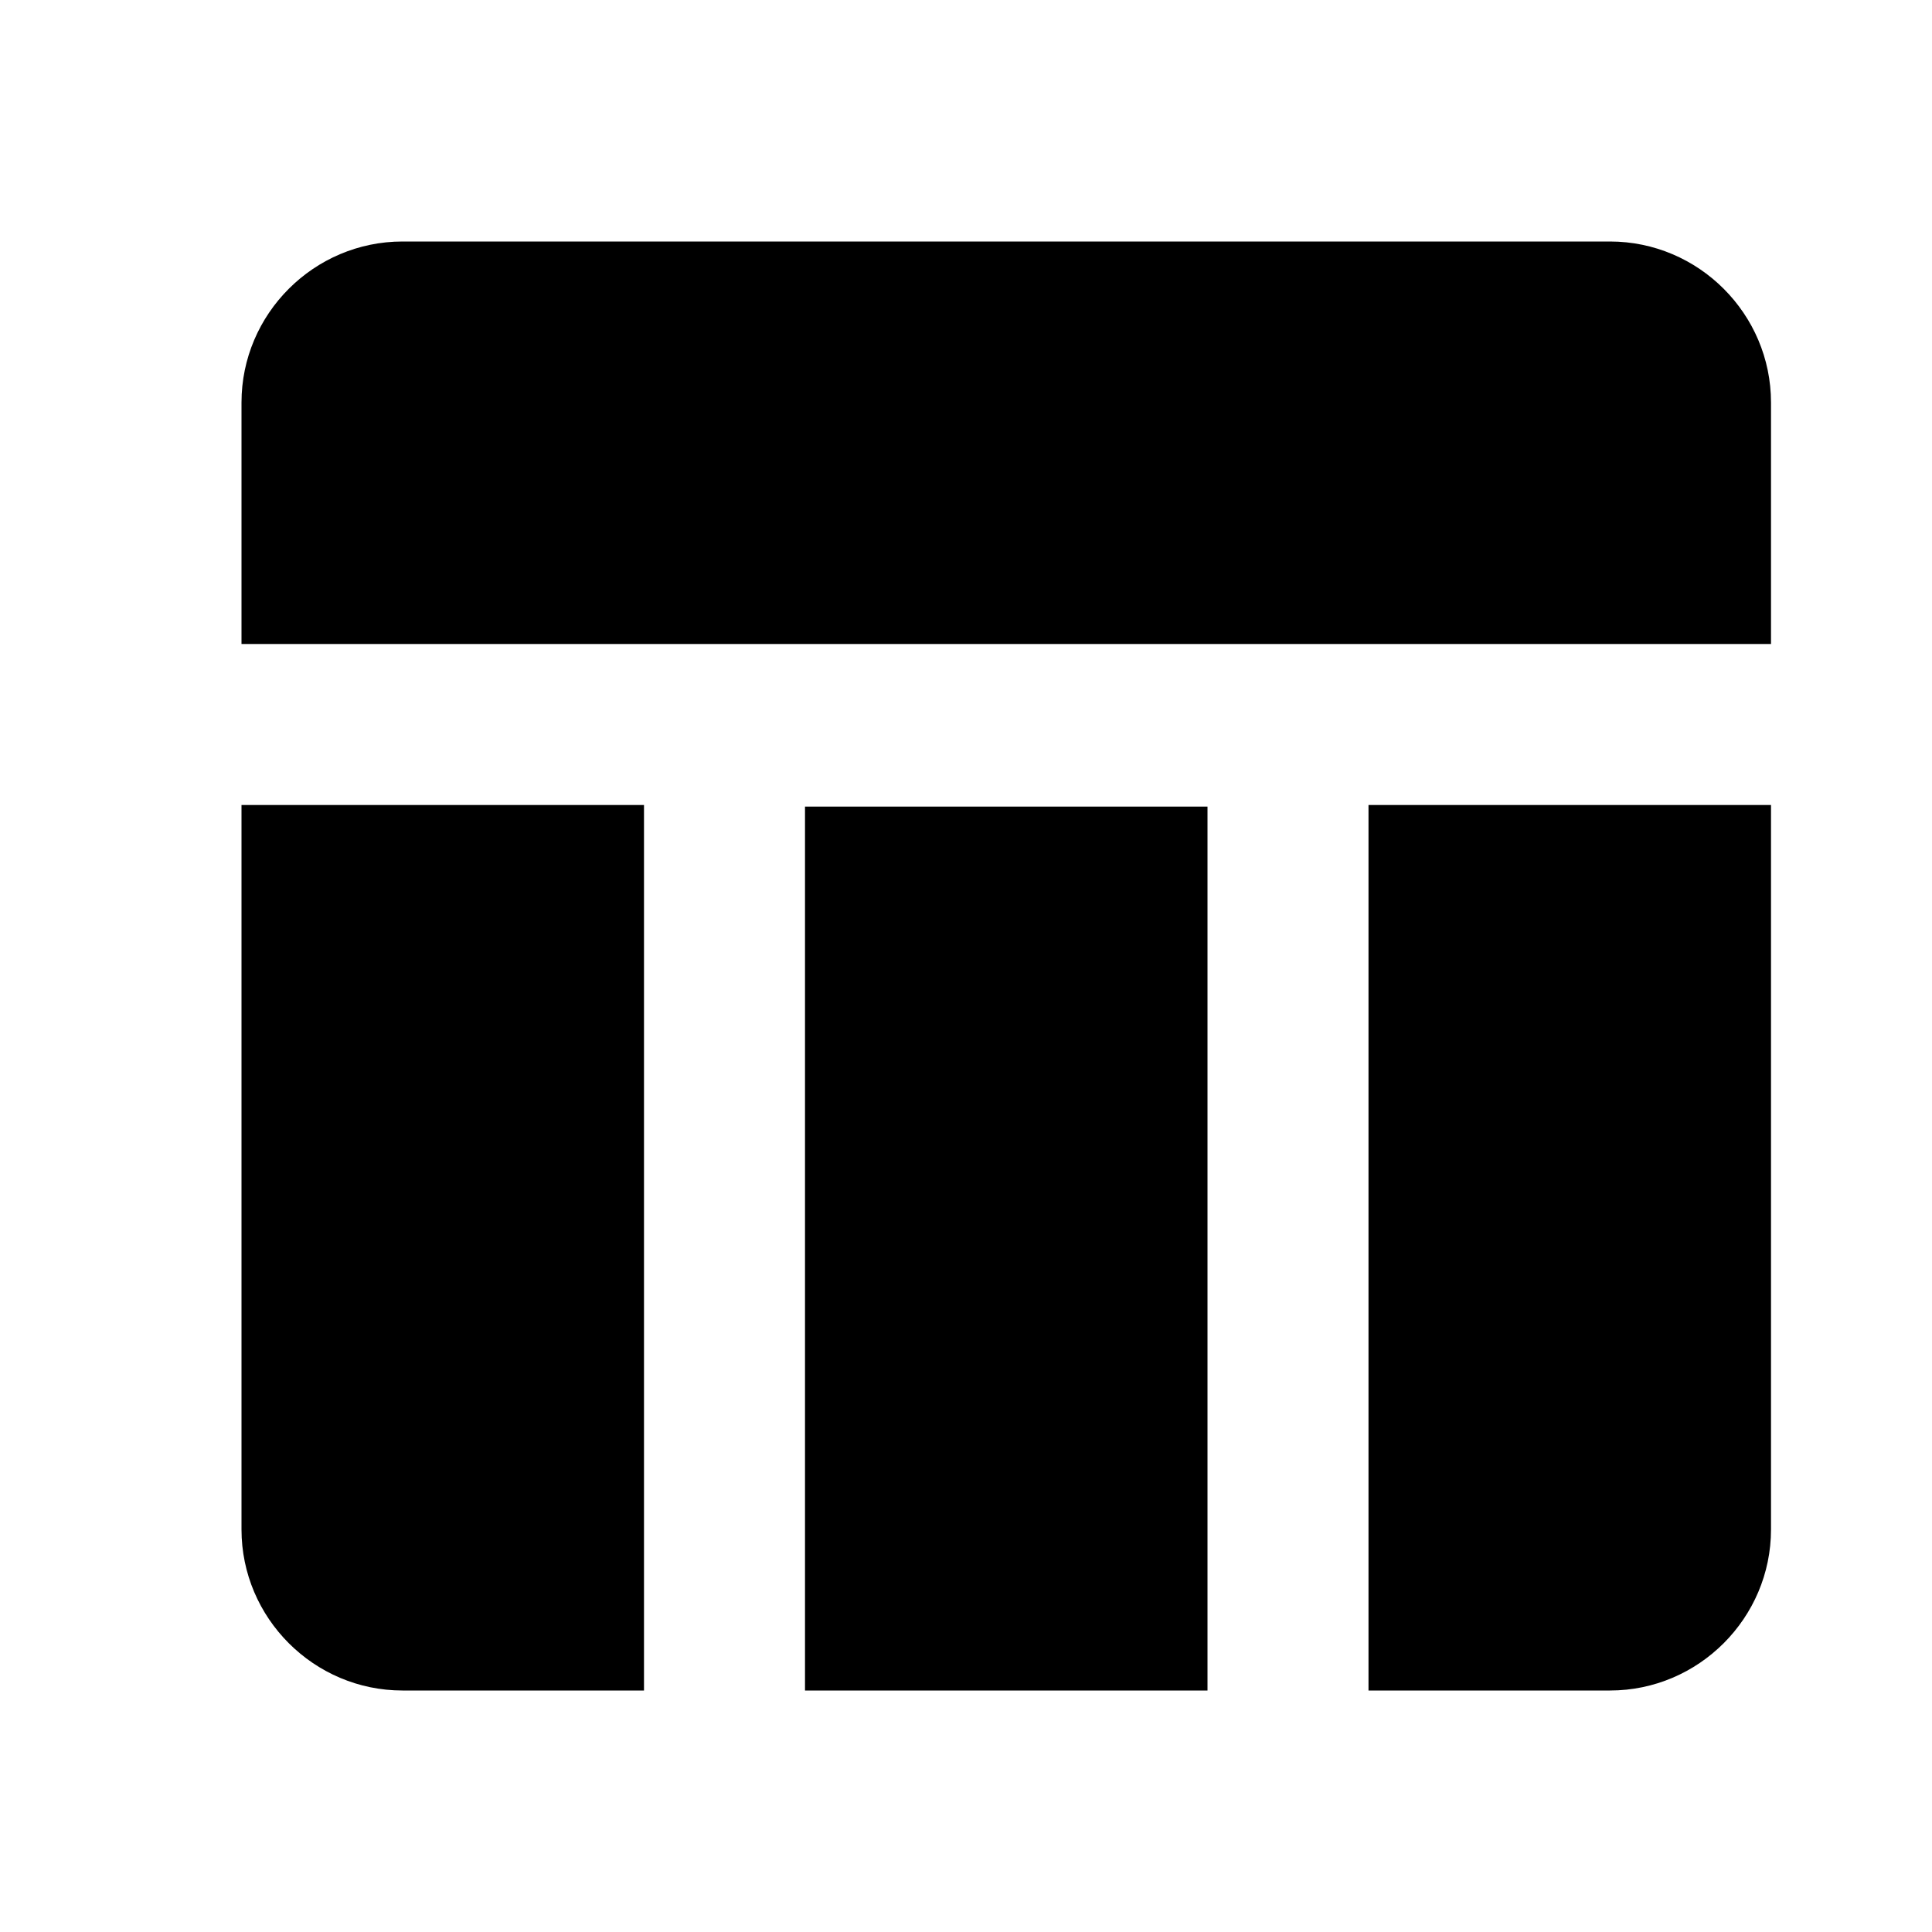
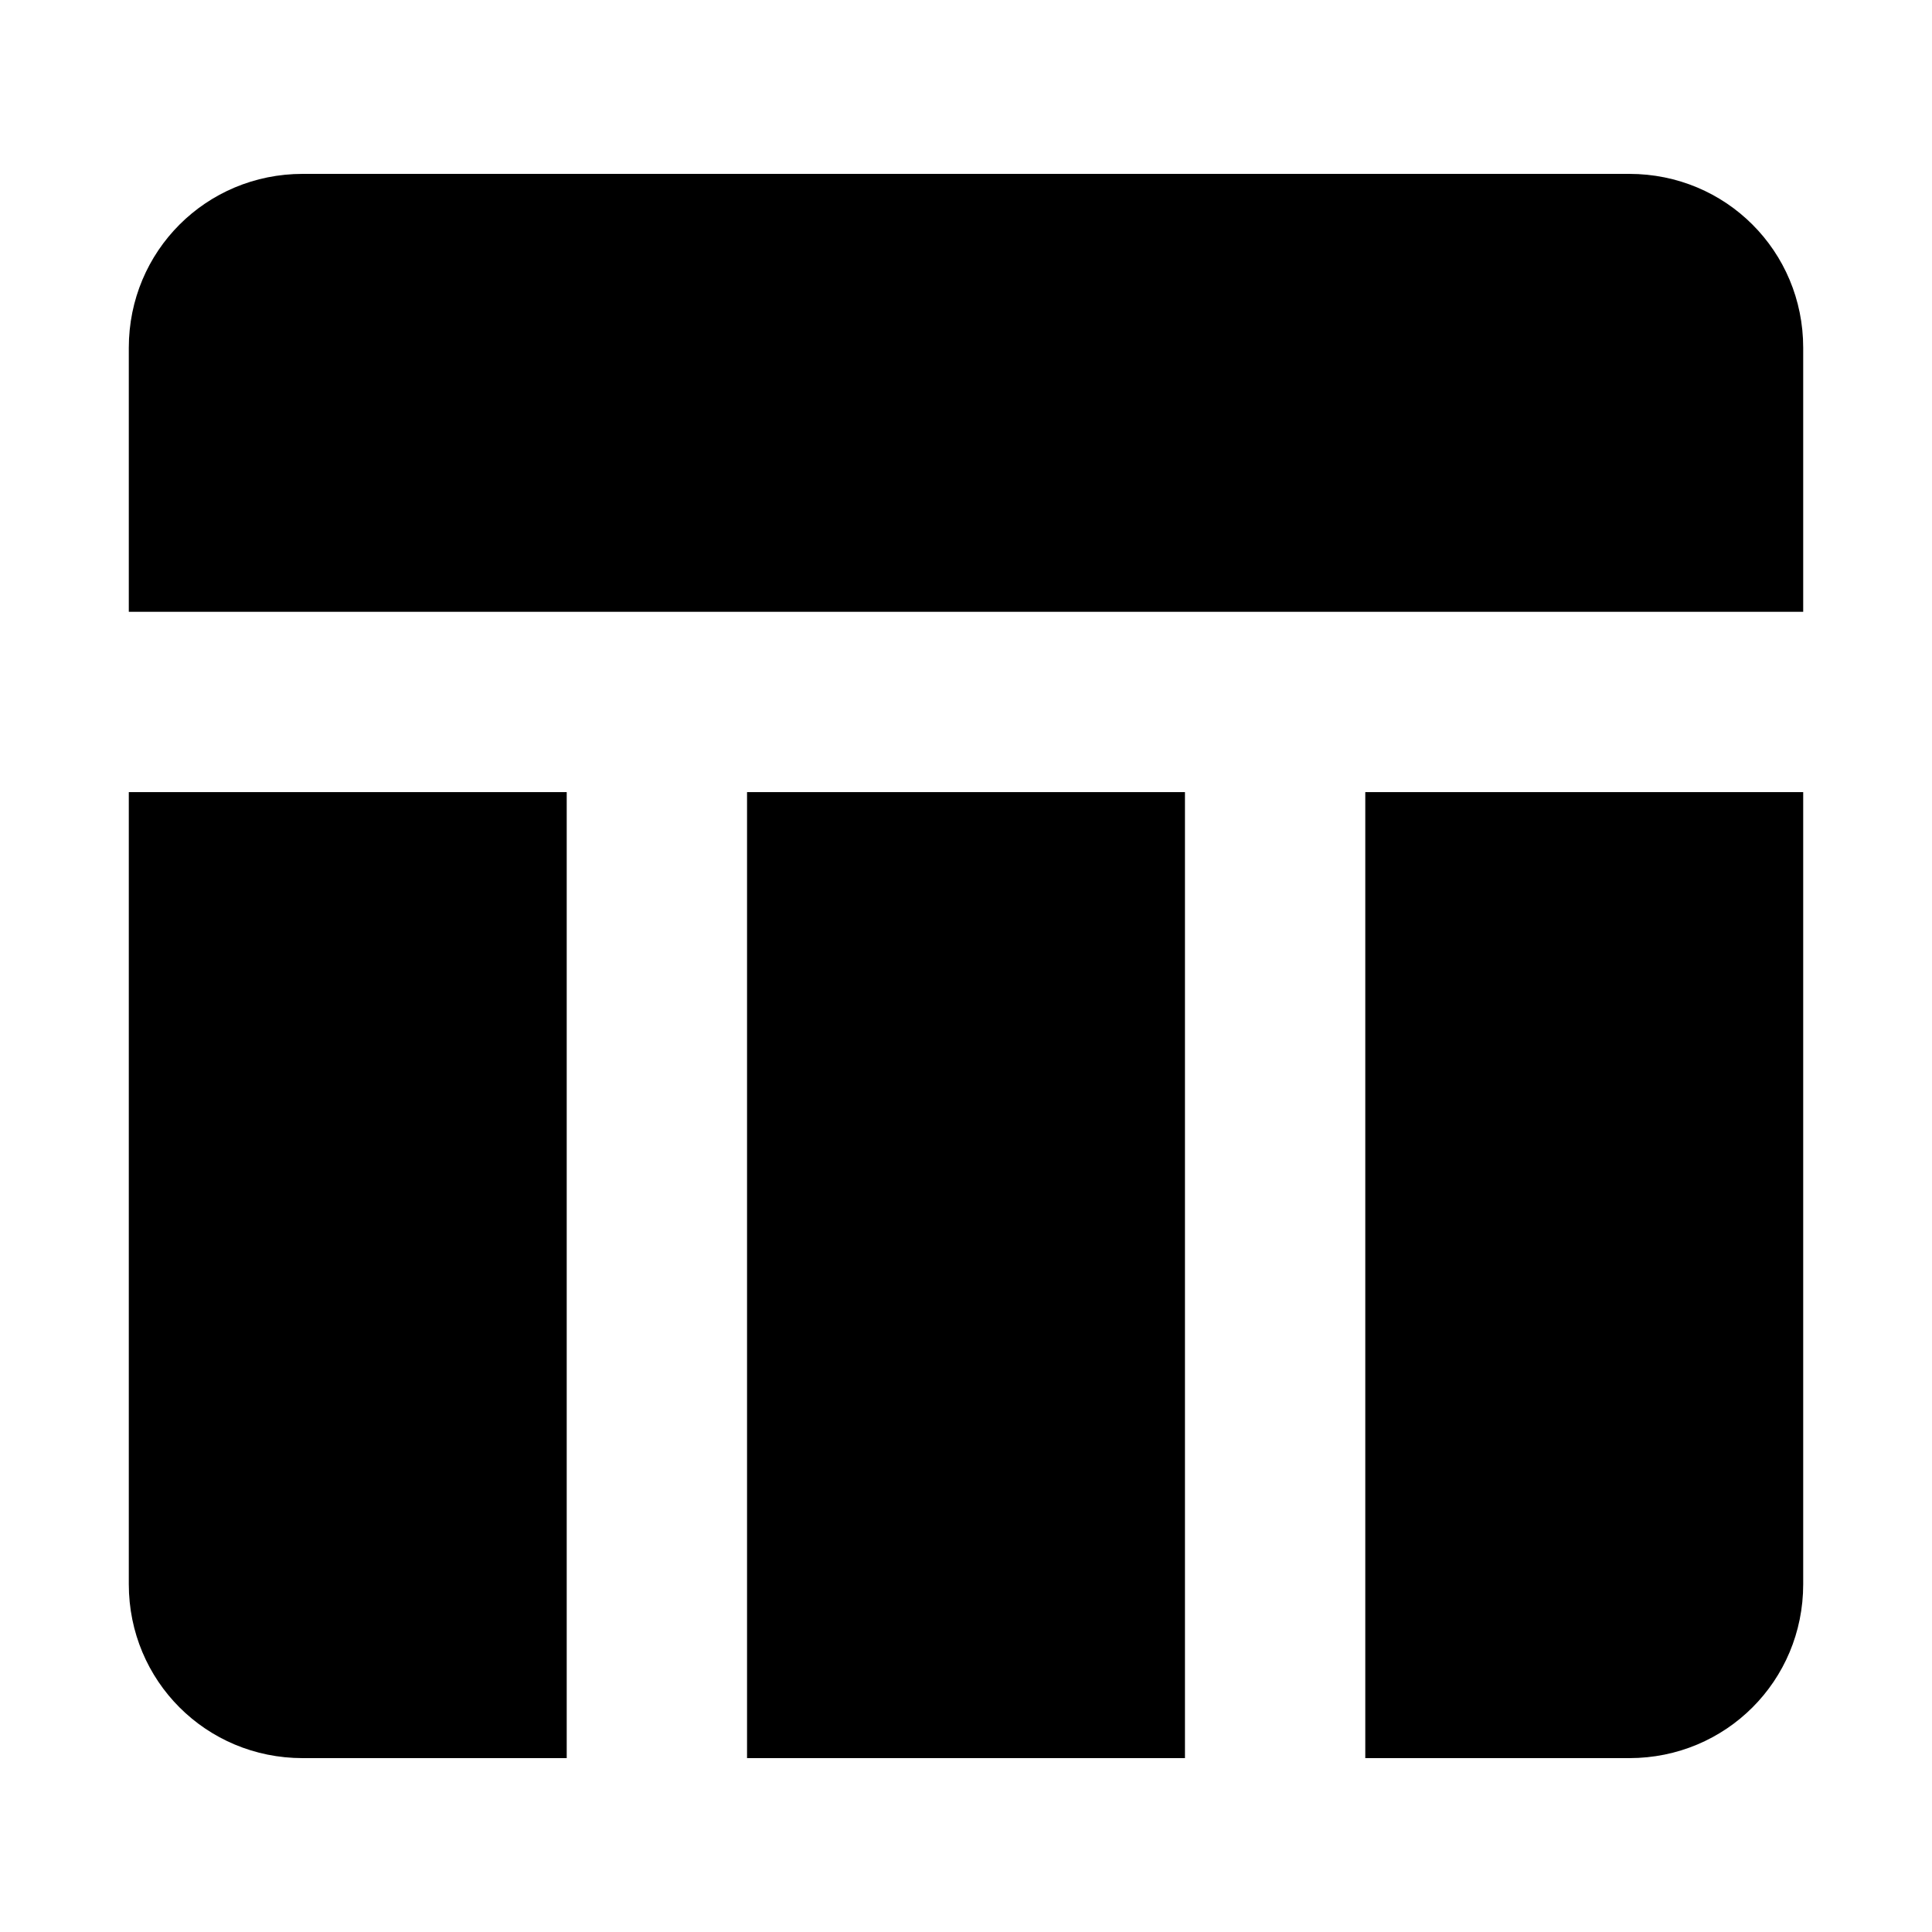
- <svg class="MuiSvgIcon-root MuiSvgIcon-fontSizeMedium MuiBox-root css-uqopch" focusable="false" aria-hidden="true" viewBox="0 0 24 24" data-testid="TableChartIcon">
-   <path d="M10 10.02h5V21h-5zM17 21h3c1.1 0 2-.9 2-2v-9h-5v11zm3-18H5c-1.1 0-2 .9-2 2v3h19V5c0-1.1-.9-2-2-2zM3 19c0 1.1.9 2 2 2h3V10H3v9z" />
+ <svg xmlns="http://www.w3.org/2000/svg" version="1.1" id="Layer_1" focusable="false" x="0px" y="0px" viewBox="0 0 30 30" style="enable-background:new 0 0 30 30;" xml:space="preserve">
+   <path d="M11.6,12.3h6.8v15h-6.8V12.3z M21.2,27.3h4.1c1.5,0,2.7-1.2,2.7-2.7V12.3h-6.8V27.3z M25.3,2.7H4.7C3.2,2.7,2,3.9,2,5.4v4.1  h26V5.4C28,3.9,26.8,2.7,25.3,2.7z M2,24.6c0,1.5,1.2,2.7,2.7,2.7h4.1V12.3H2V24.6z" />
</svg>
